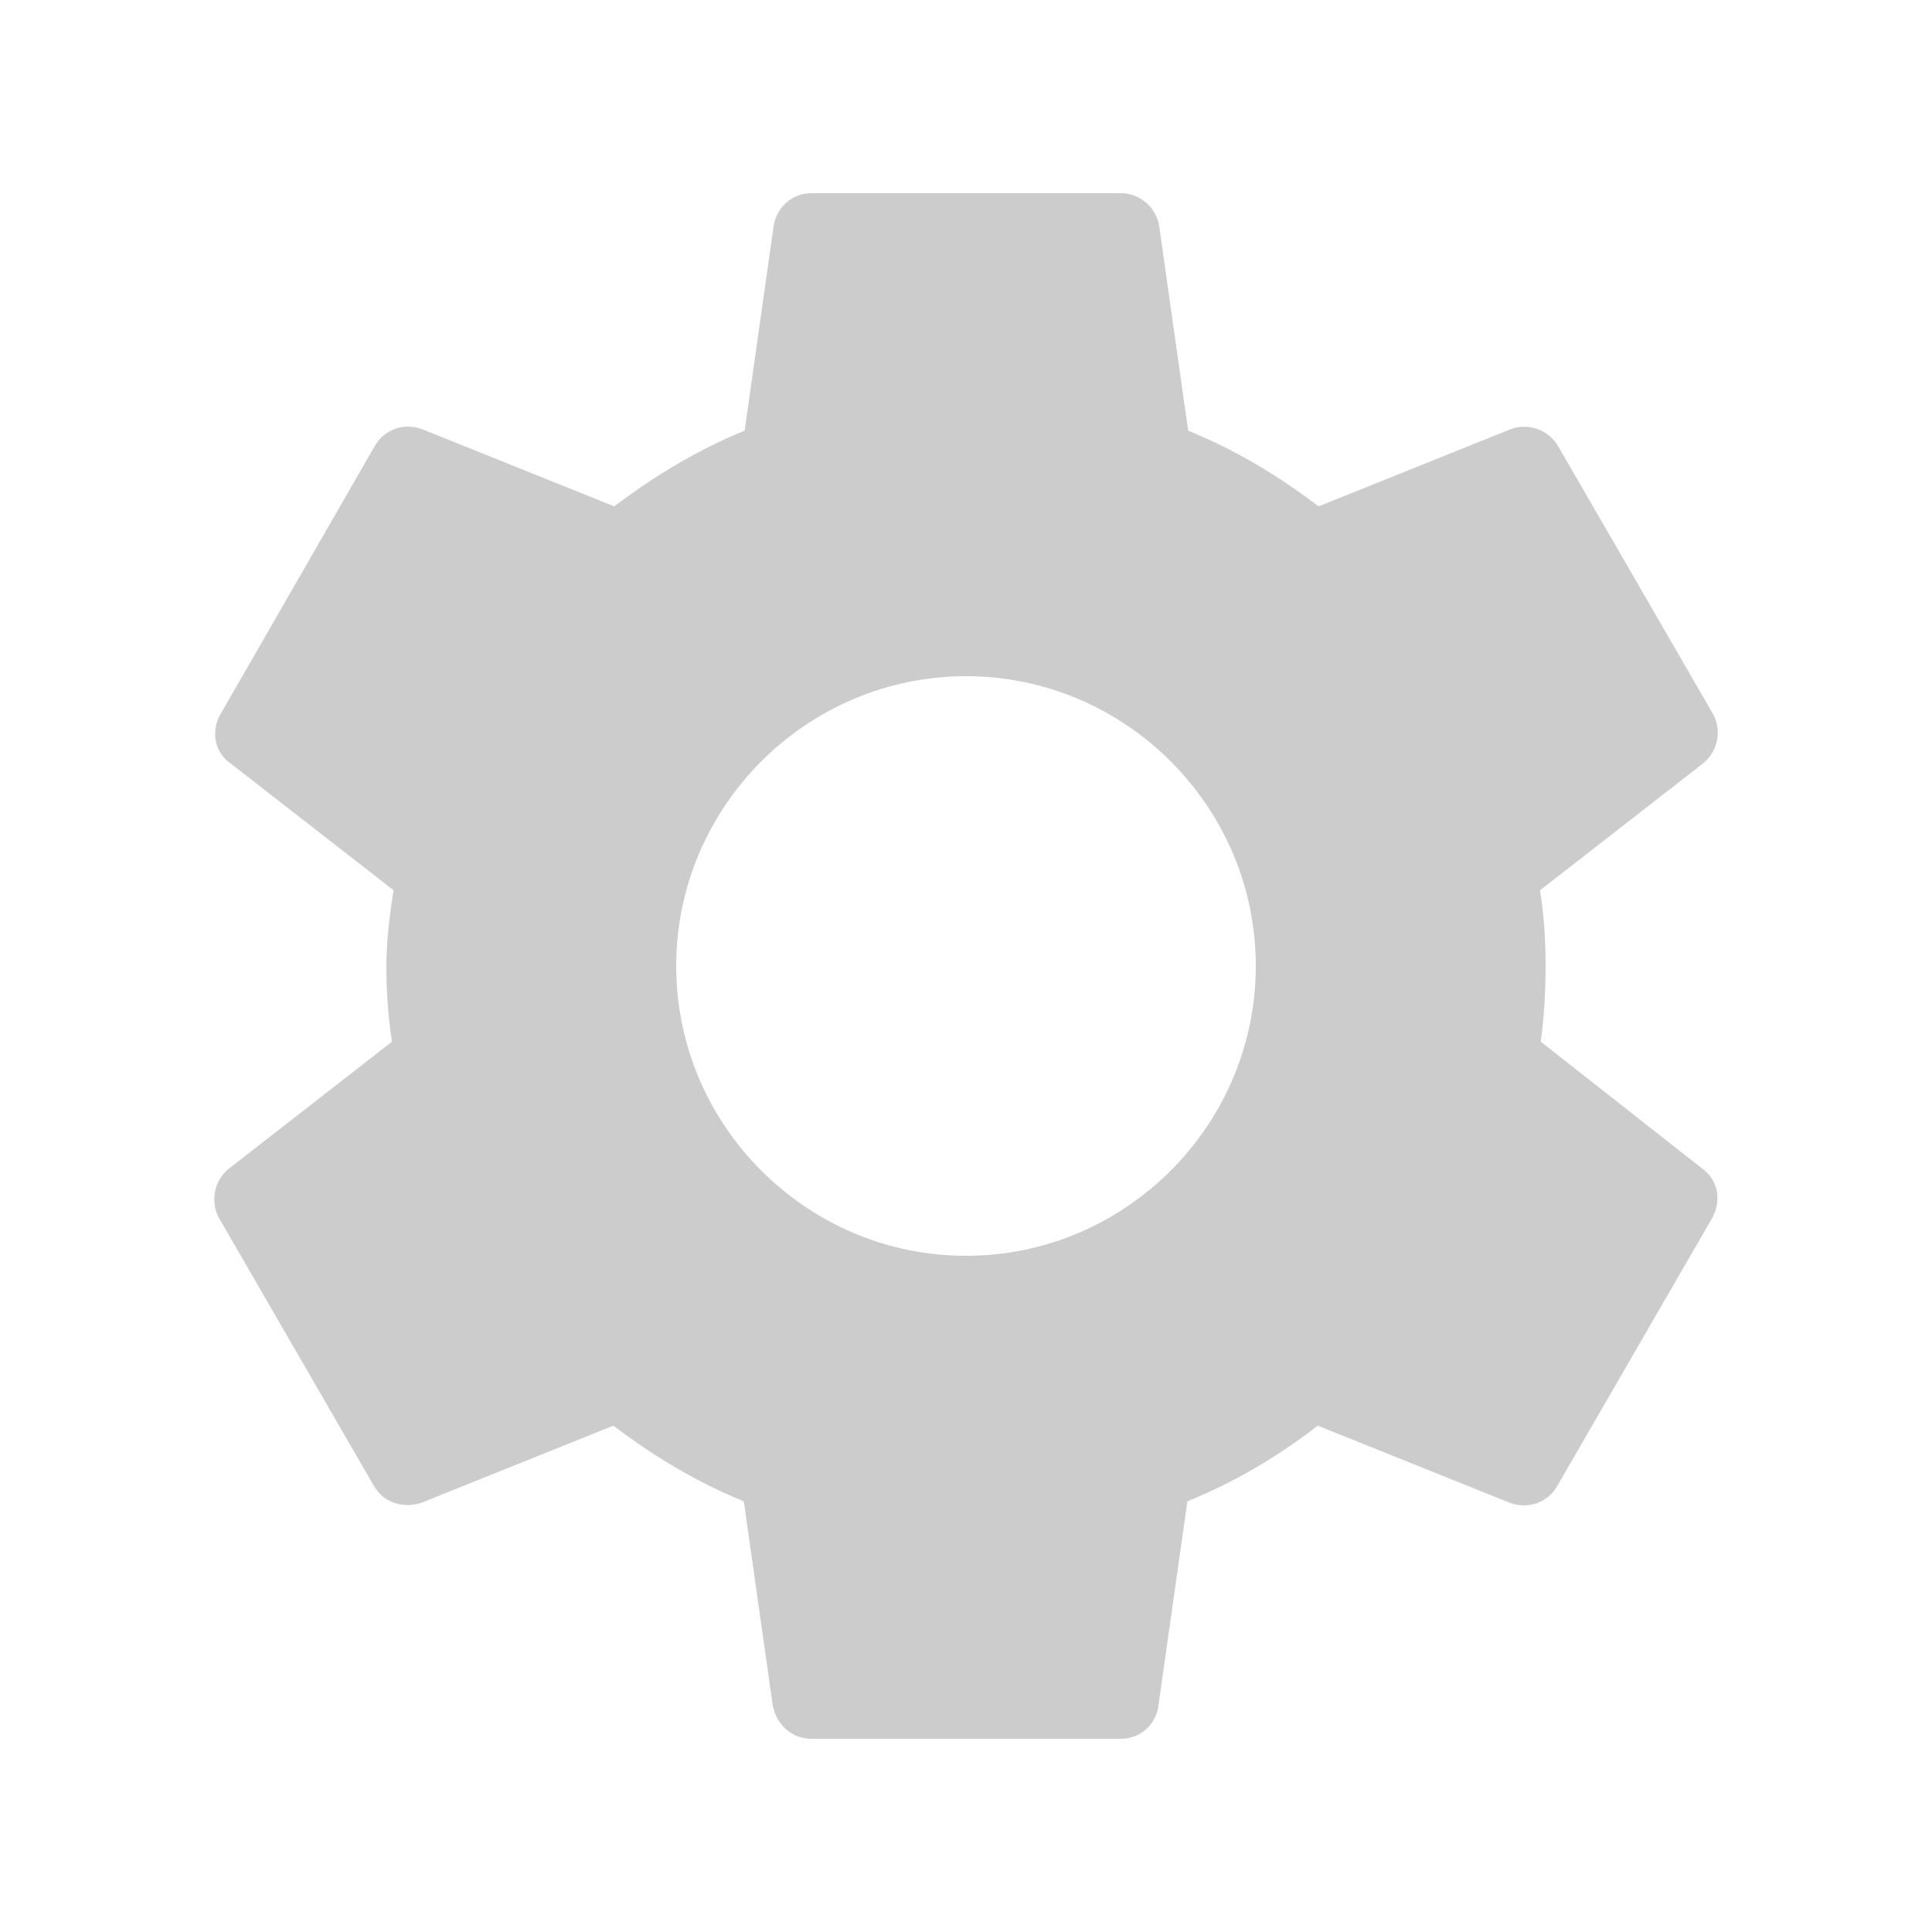
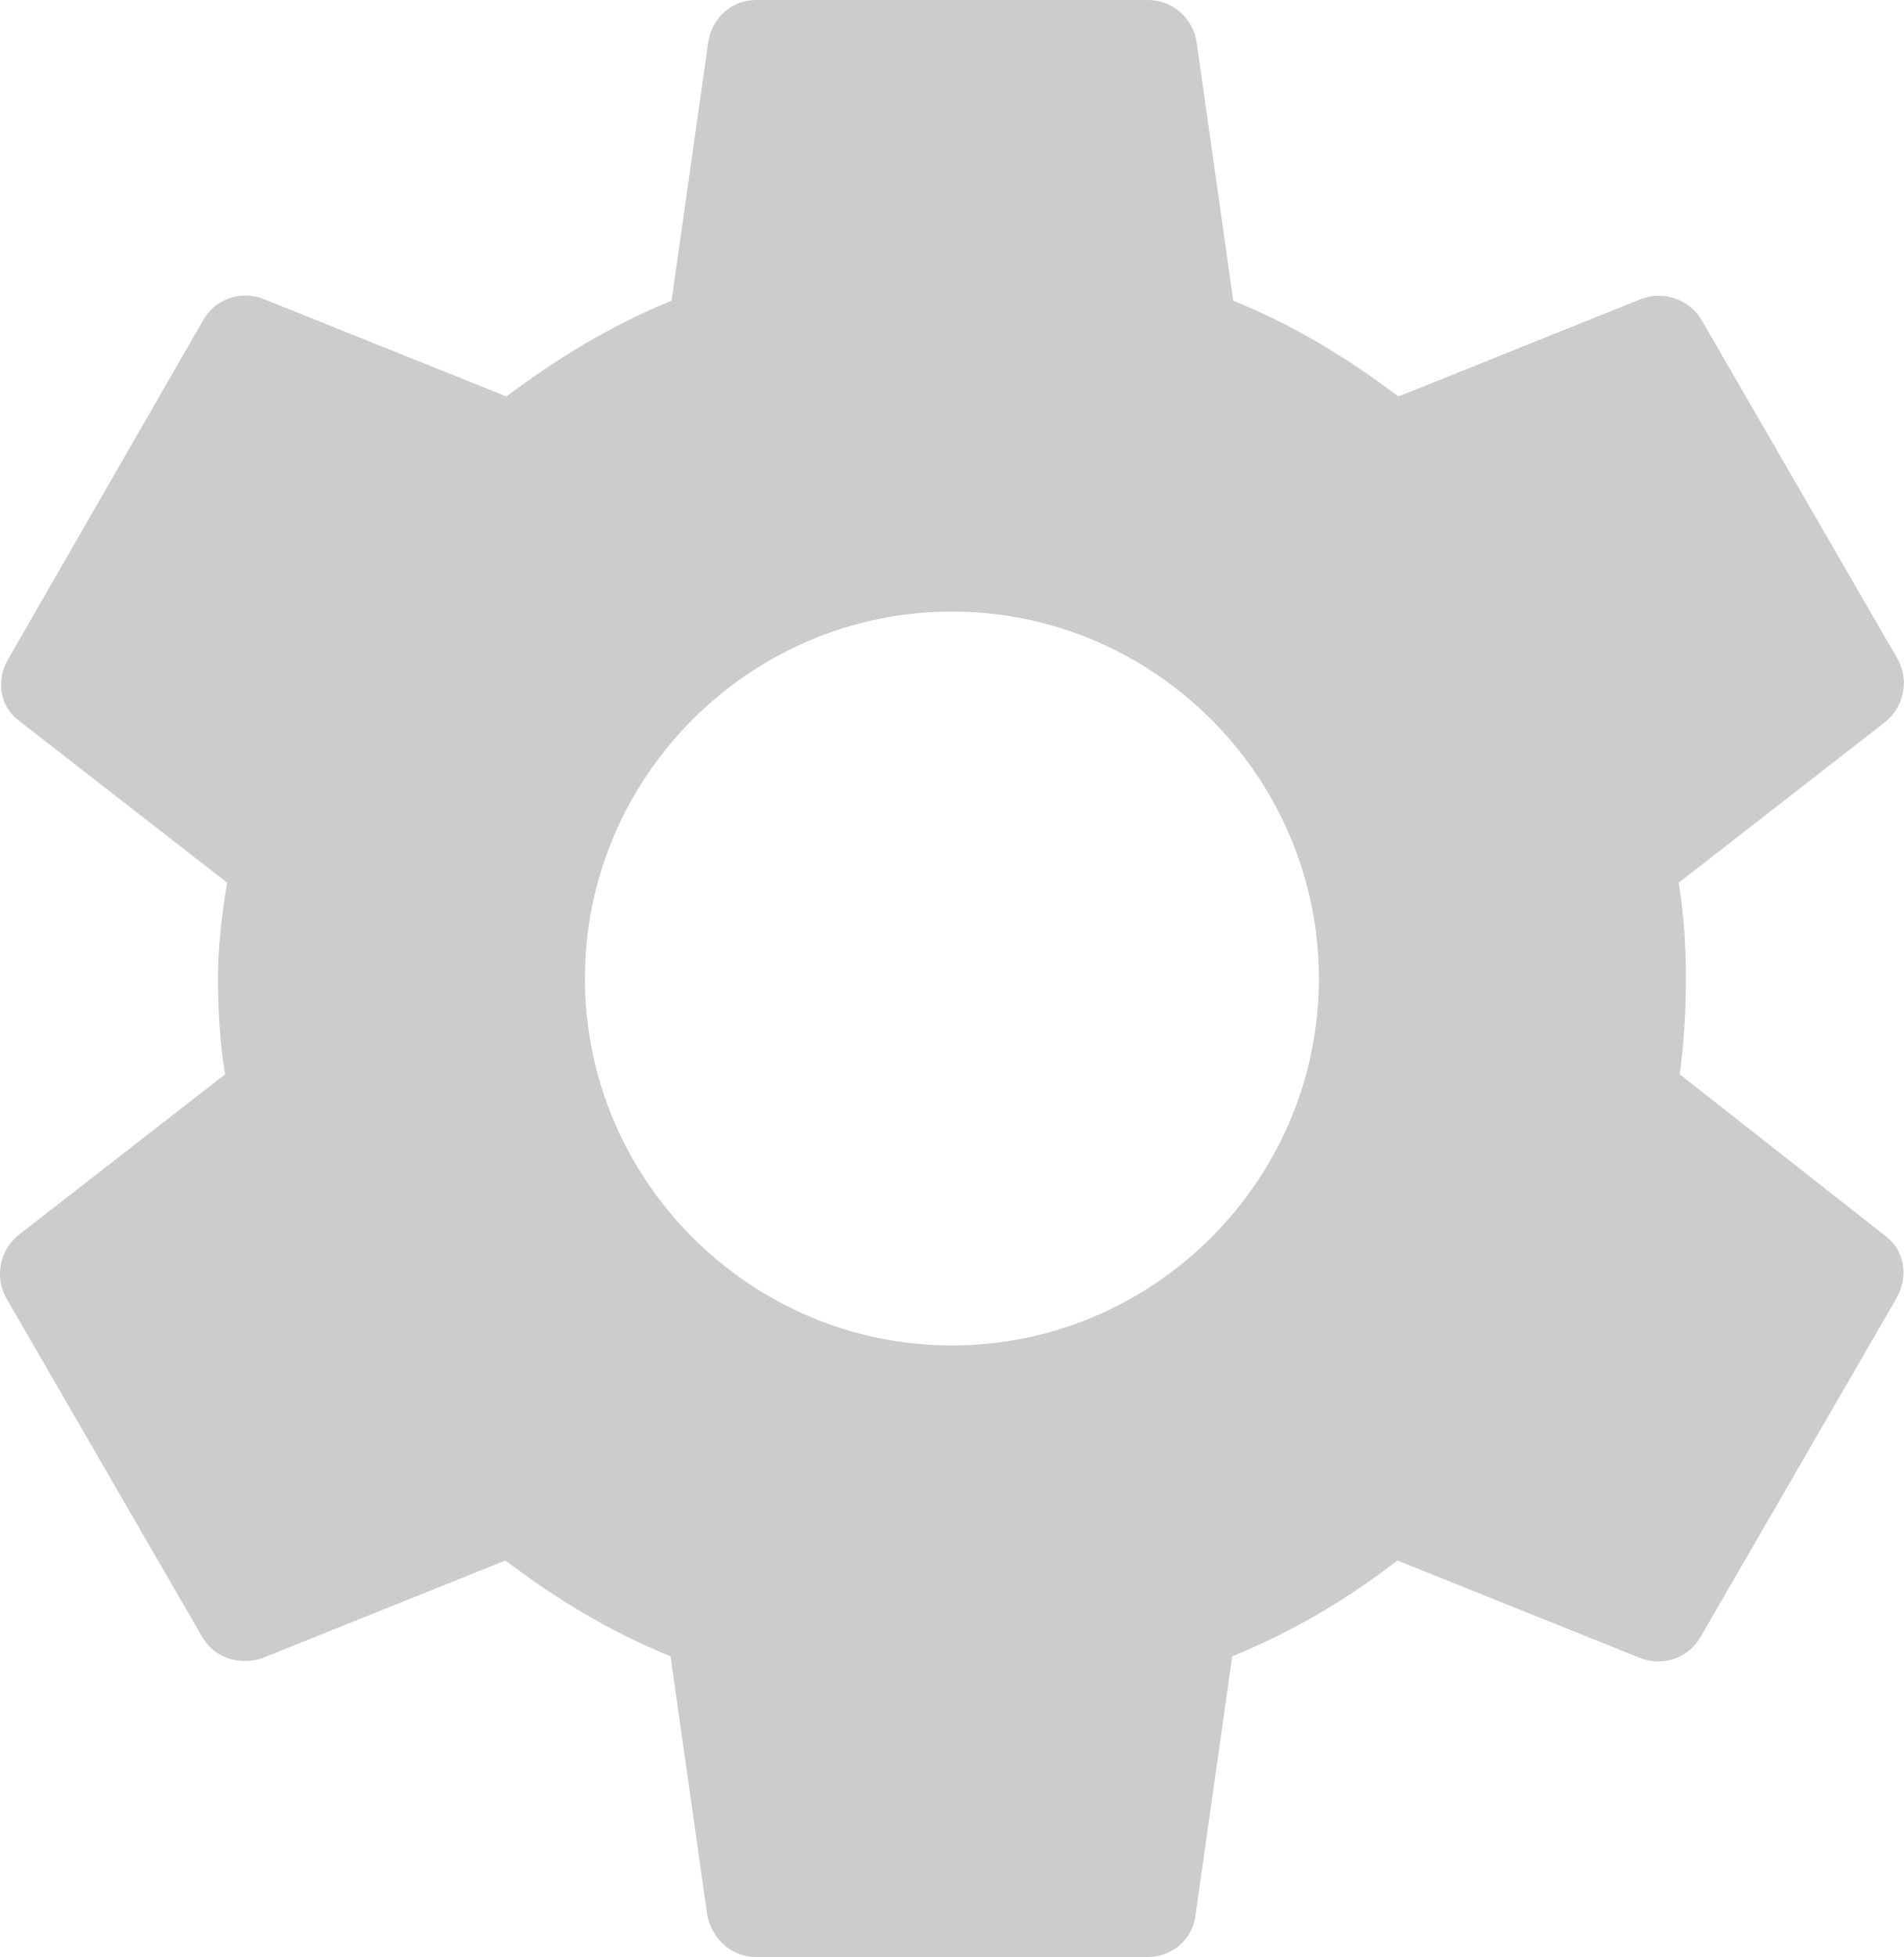
- <svg xmlns="http://www.w3.org/2000/svg" width="24" height="24" viewBox="0 0 24 24">
-   <path fill="#cccccc" d="M19.14 12.94c.04-.3.06-.61.06-.94c0-.32-.02-.64-.07-.94l2.03-1.58a.49.49 0 0 0 .12-.61l-1.92-3.32a.488.488 0 0 0-.59-.22l-2.39.96c-.5-.38-1.03-.7-1.62-.94l-.36-2.54a.484.484 0 0 0-.48-.41h-3.84c-.24 0-.43.17-.47.41l-.36 2.54c-.59.24-1.13.57-1.62.94l-2.39-.96c-.22-.08-.47 0-.59.22L2.74 8.87c-.12.21-.08.47.12.61l2.03 1.58c-.05.3-.09.63-.09.94s.02.64.07.94l-2.03 1.58a.49.49 0 0 0-.12.61l1.92 3.32c.12.22.37.29.59.22l2.39-.96c.5.38 1.03.7 1.62.94l.36 2.54c.05.24.24.41.48.41h3.84c.24 0 .44-.17.47-.41l.36-2.54c.59-.24 1.13-.56 1.62-.94l2.39.96c.22.08.47 0 .59-.22l1.92-3.32c.12-.22.07-.47-.12-.61l-2.01-1.58zM12 15.6c-1.98 0-3.6-1.62-3.6-3.6s1.62-3.6 3.6-3.6s3.6 1.62 3.6 3.6s-1.62 3.6-3.6 3.6z" />
+ <svg xmlns="http://www.w3.org/2000/svg" width="18.677" height="19.2" viewBox="0 0 18.677 19.2" version="1.1" id="svg1">
+   <defs id="defs1" />
+   <path fill="#cccccc" d="m 16.478,10.54 c 0.04,-0.3 0.06,-0.61 0.06,-0.94 0,-0.32 -0.02,-0.64 -0.07,-0.94 l 2.03,-1.58 a 0.49,0.49 0 0 0 0.12,-0.61 l -1.92,-3.32 a 0.488,0.488 0 0 0 -0.59,-0.22 l -2.39,0.96 c -0.5,-0.38 -1.03,-0.7 -1.62,-0.94 l -0.36,-2.54 A 0.484,0.484 0 0 0 11.258,2.9505964e-6 H 7.418 c -0.24,0 -0.43,0.17 -0.47,0.41 l -0.36,2.54 c -0.59,0.24 -1.13,0.57 -1.62,0.94 l -2.39,-0.96 c -0.22,-0.08 -0.47,0 -0.59,0.22 l -1.91,3.32 c -0.12,0.21 -0.08,0.47 0.12,0.61 l 2.03,1.58 c -0.05,0.3 -0.09,0.63 -0.09,0.94 0,0.31 0.02,0.64 0.07,0.94 l -2.03,1.58 a 0.49,0.49 0 0 0 -0.12,0.61 l 1.92,3.32 c 0.12,0.22 0.37,0.29 0.59,0.22 l 2.39,-0.96 c 0.5,0.38 1.03,0.7 1.62,0.94 l 0.36,2.54 c 0.05,0.24 0.24,0.41 0.48,0.41 h 3.84 c 0.24,0 0.44,-0.17 0.47,-0.41 l 0.36,-2.54 c 0.59,-0.24 1.13,-0.56 1.62,-0.94 l 2.39,0.96 c 0.22,0.08 0.47,0 0.59,-0.22 l 1.92,-3.32 c 0.12,-0.22 0.07,-0.47 -0.12,-0.61 z m -7.14,2.66 c -1.98,0 -3.6,-1.62 -3.6,-3.6 0,-1.98 1.62,-3.6 3.6,-3.6 1.98,0 3.6,1.62 3.6,3.6 0,1.98 -1.62,3.6 -3.6,3.6 z" id="path1" />
</svg>
